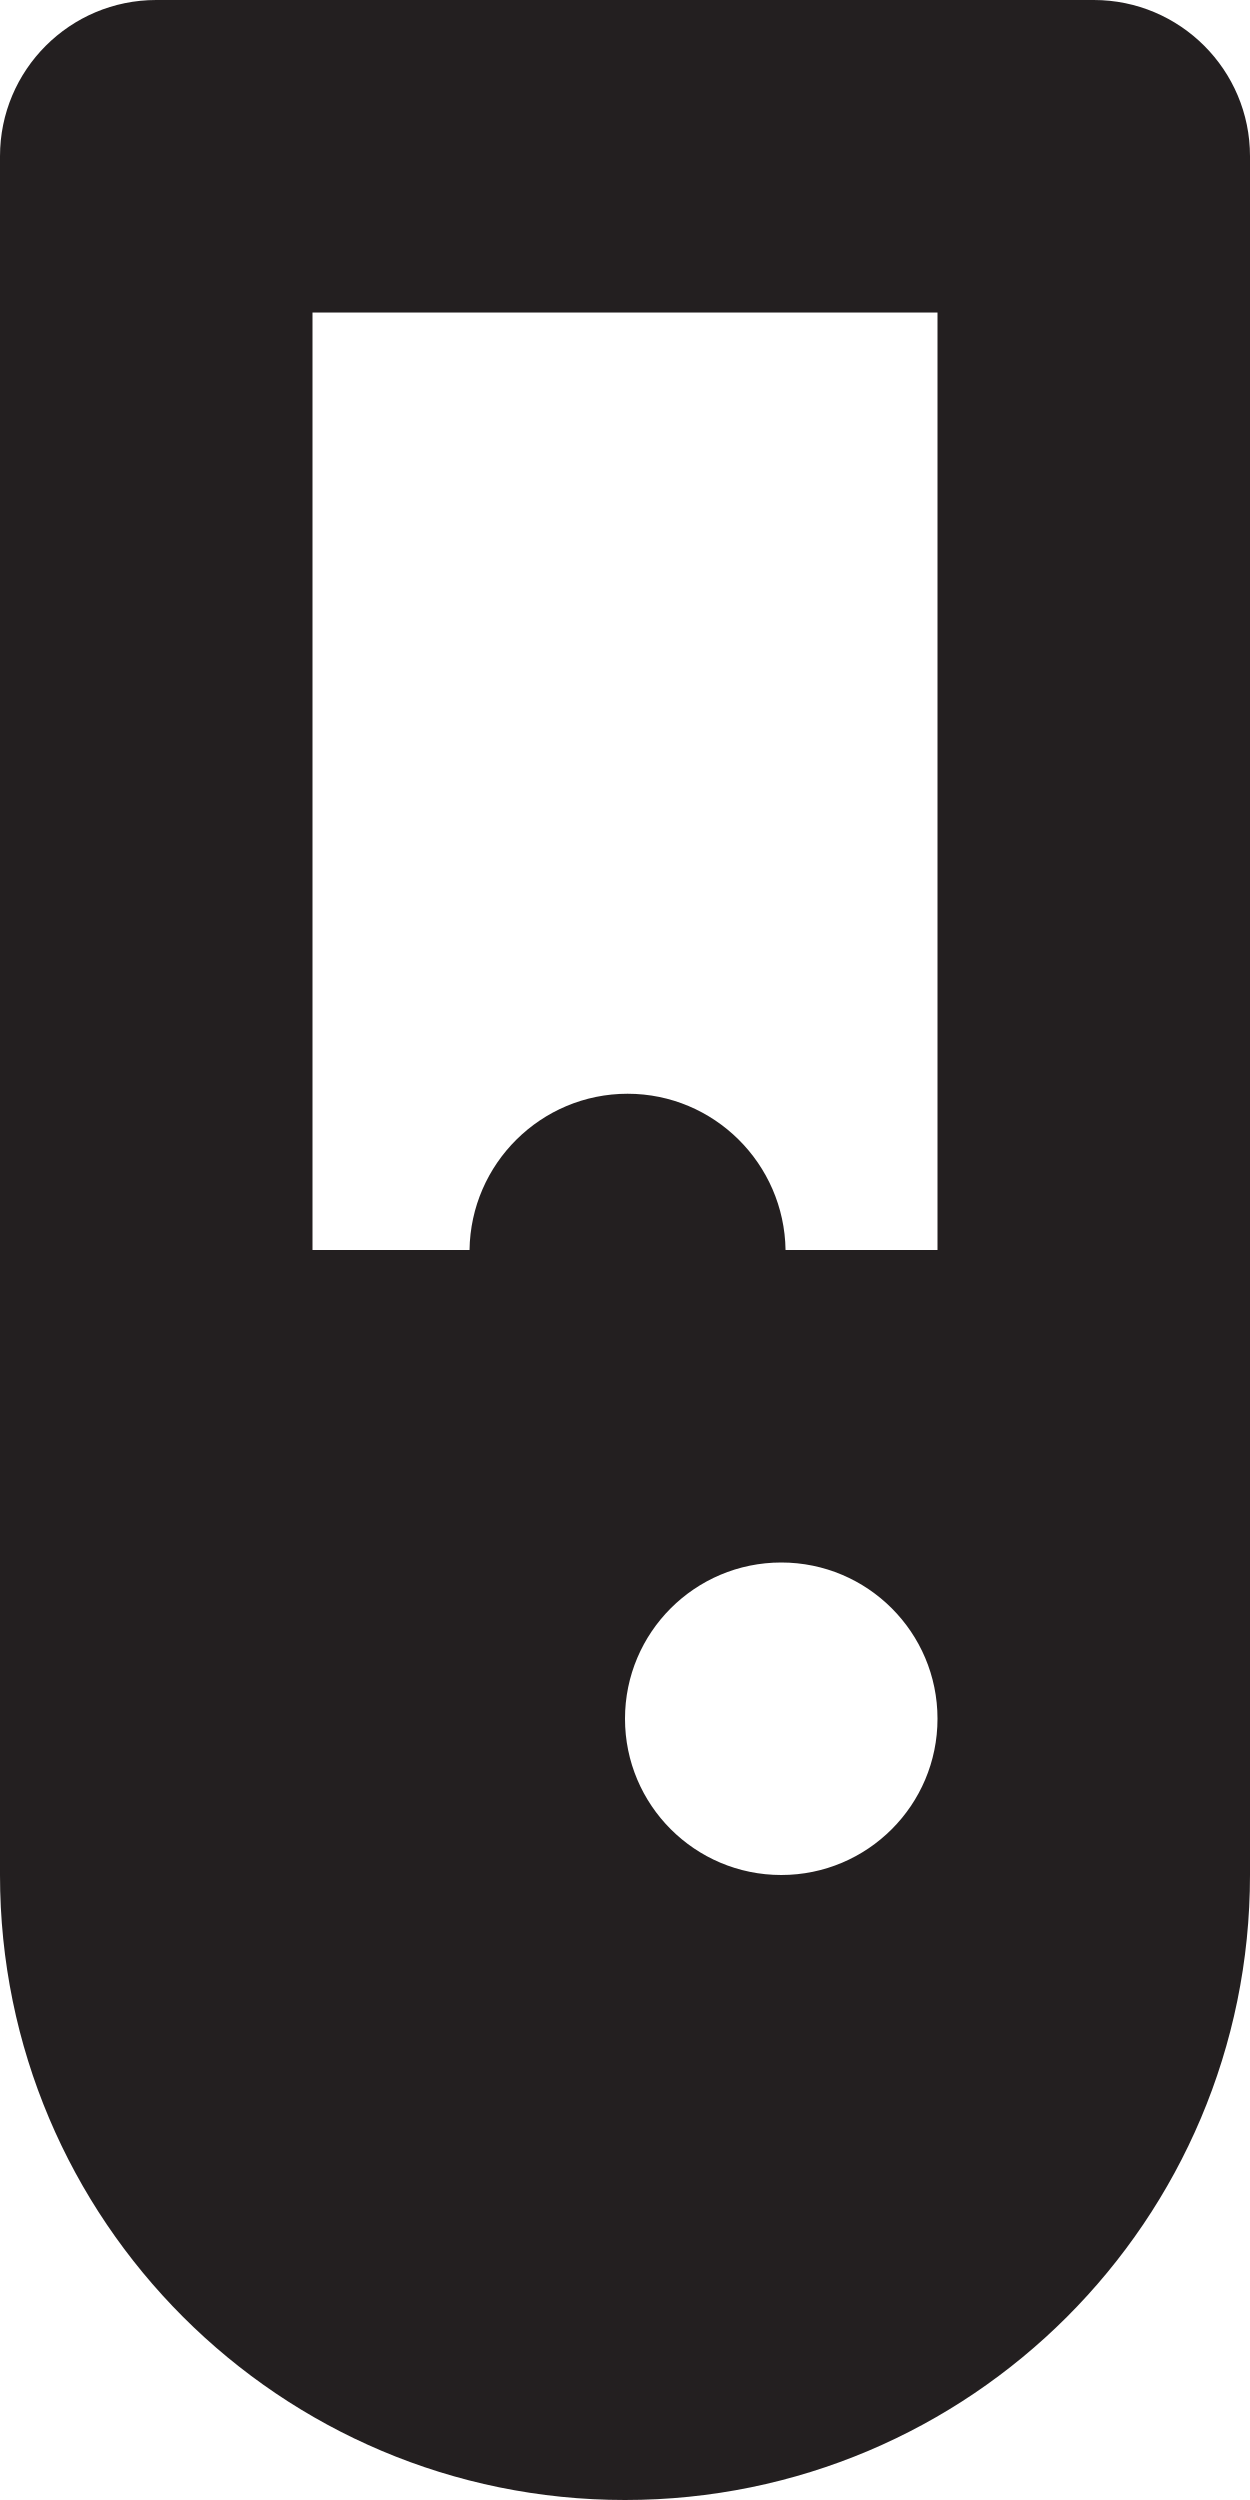
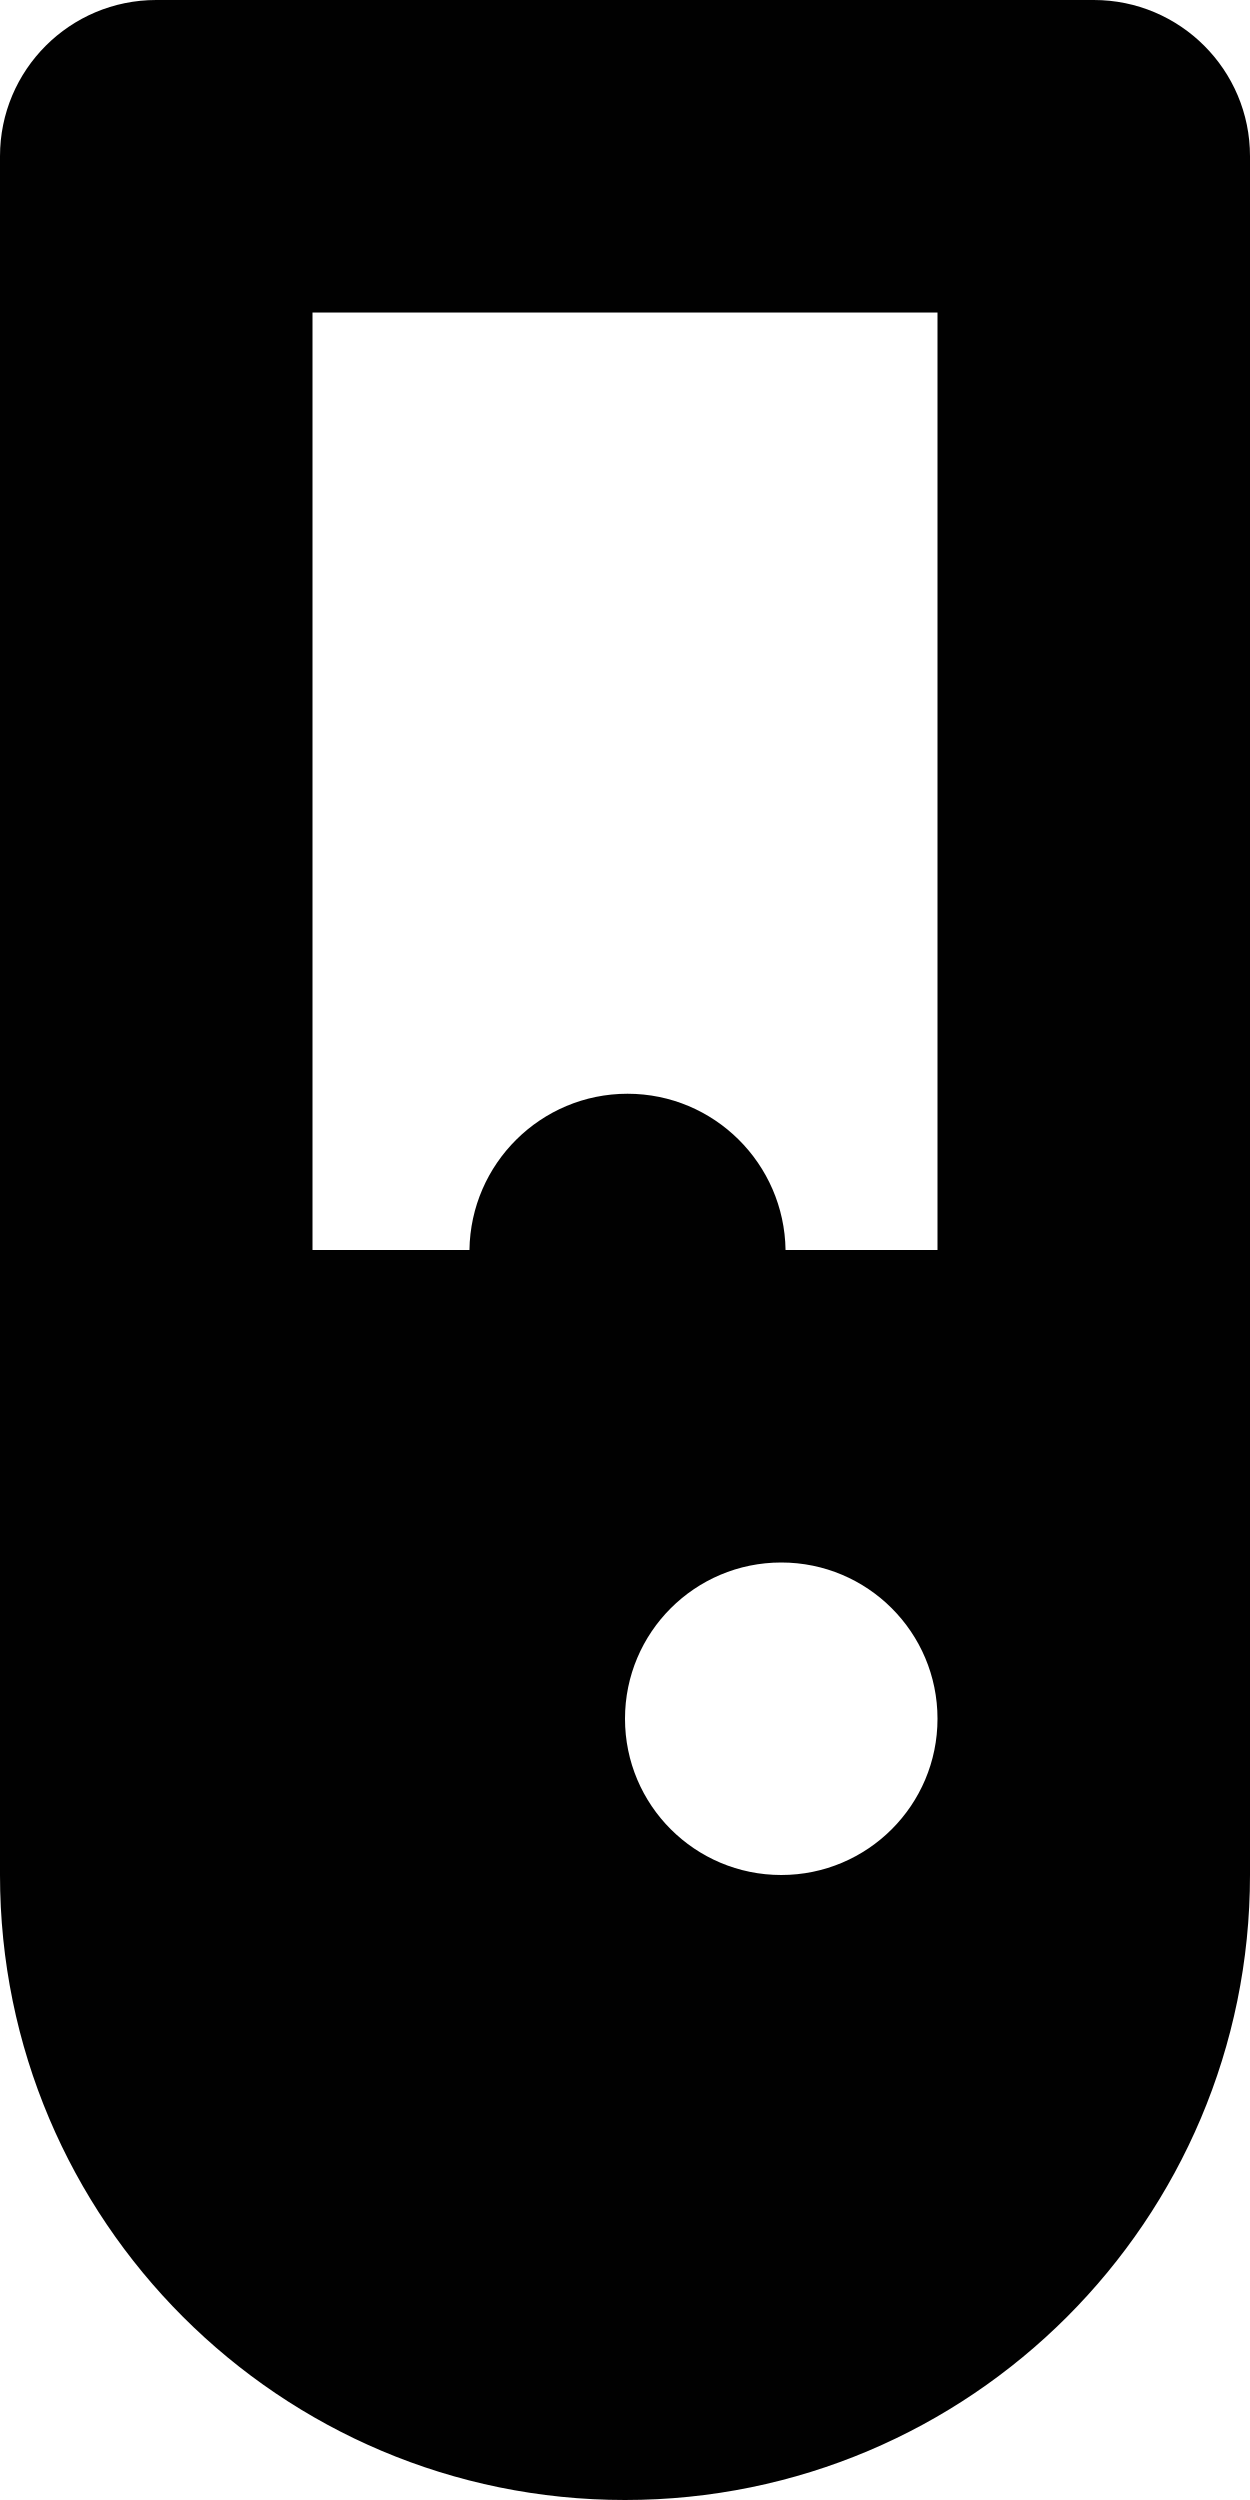
- <svg xmlns="http://www.w3.org/2000/svg" version="1.1" id="Layer_1" x="0px" y="0px" width="16px" height="32px" viewBox="0 0 16 32" enable-background="new 0 0 16 32" xml:space="preserve">
-   <path fill="#231F20" d="M14,0H2C0.895,0,0,0.896,0,2v22c0,4.417,3.582,8,8,8s8-3.583,8-8V2C16,0.896,15.105,0,14,0z M10,24  c-1.105,0-2-0.896-2-2s0.895-2,2-2s2,0.896,2,2S11.105,24,10,24z M12,16h-1.945c-0.016-1.104-0.914-2-2.022-2  c-1.109,0-2.008,0.896-2.023,2H4V4h8V16z" />
+ <svg xmlns="http://www.w3.org/2000/svg" version="1.1" x="0px" y="0px" width="16px" height="32px" viewBox="0 0 16 32" style="enable-background:new 0 0 16 32;" xml:space="preserve">
+   <g id="Layer_1">
+ </g>
+   <g id="beaker">
+     <path style="fill:#010101;" d="M14,0H2C0.895,0,0,0.895,0,2v22c0,4.418,3.582,8,8,8s8-3.582,8-8V2C16,0.895,15.105,0,14,0z M10,24   c-1.105,0-2-0.895-2-2s0.895-2,2-2s2,0.895,2,2S11.105,24,10,24z M12,16h-1.945c-0.016-1.105-0.914-2-2.023-2s-2.008,0.895-2.023,2   H4V4h8V16z" />
+   </g>
</svg>
